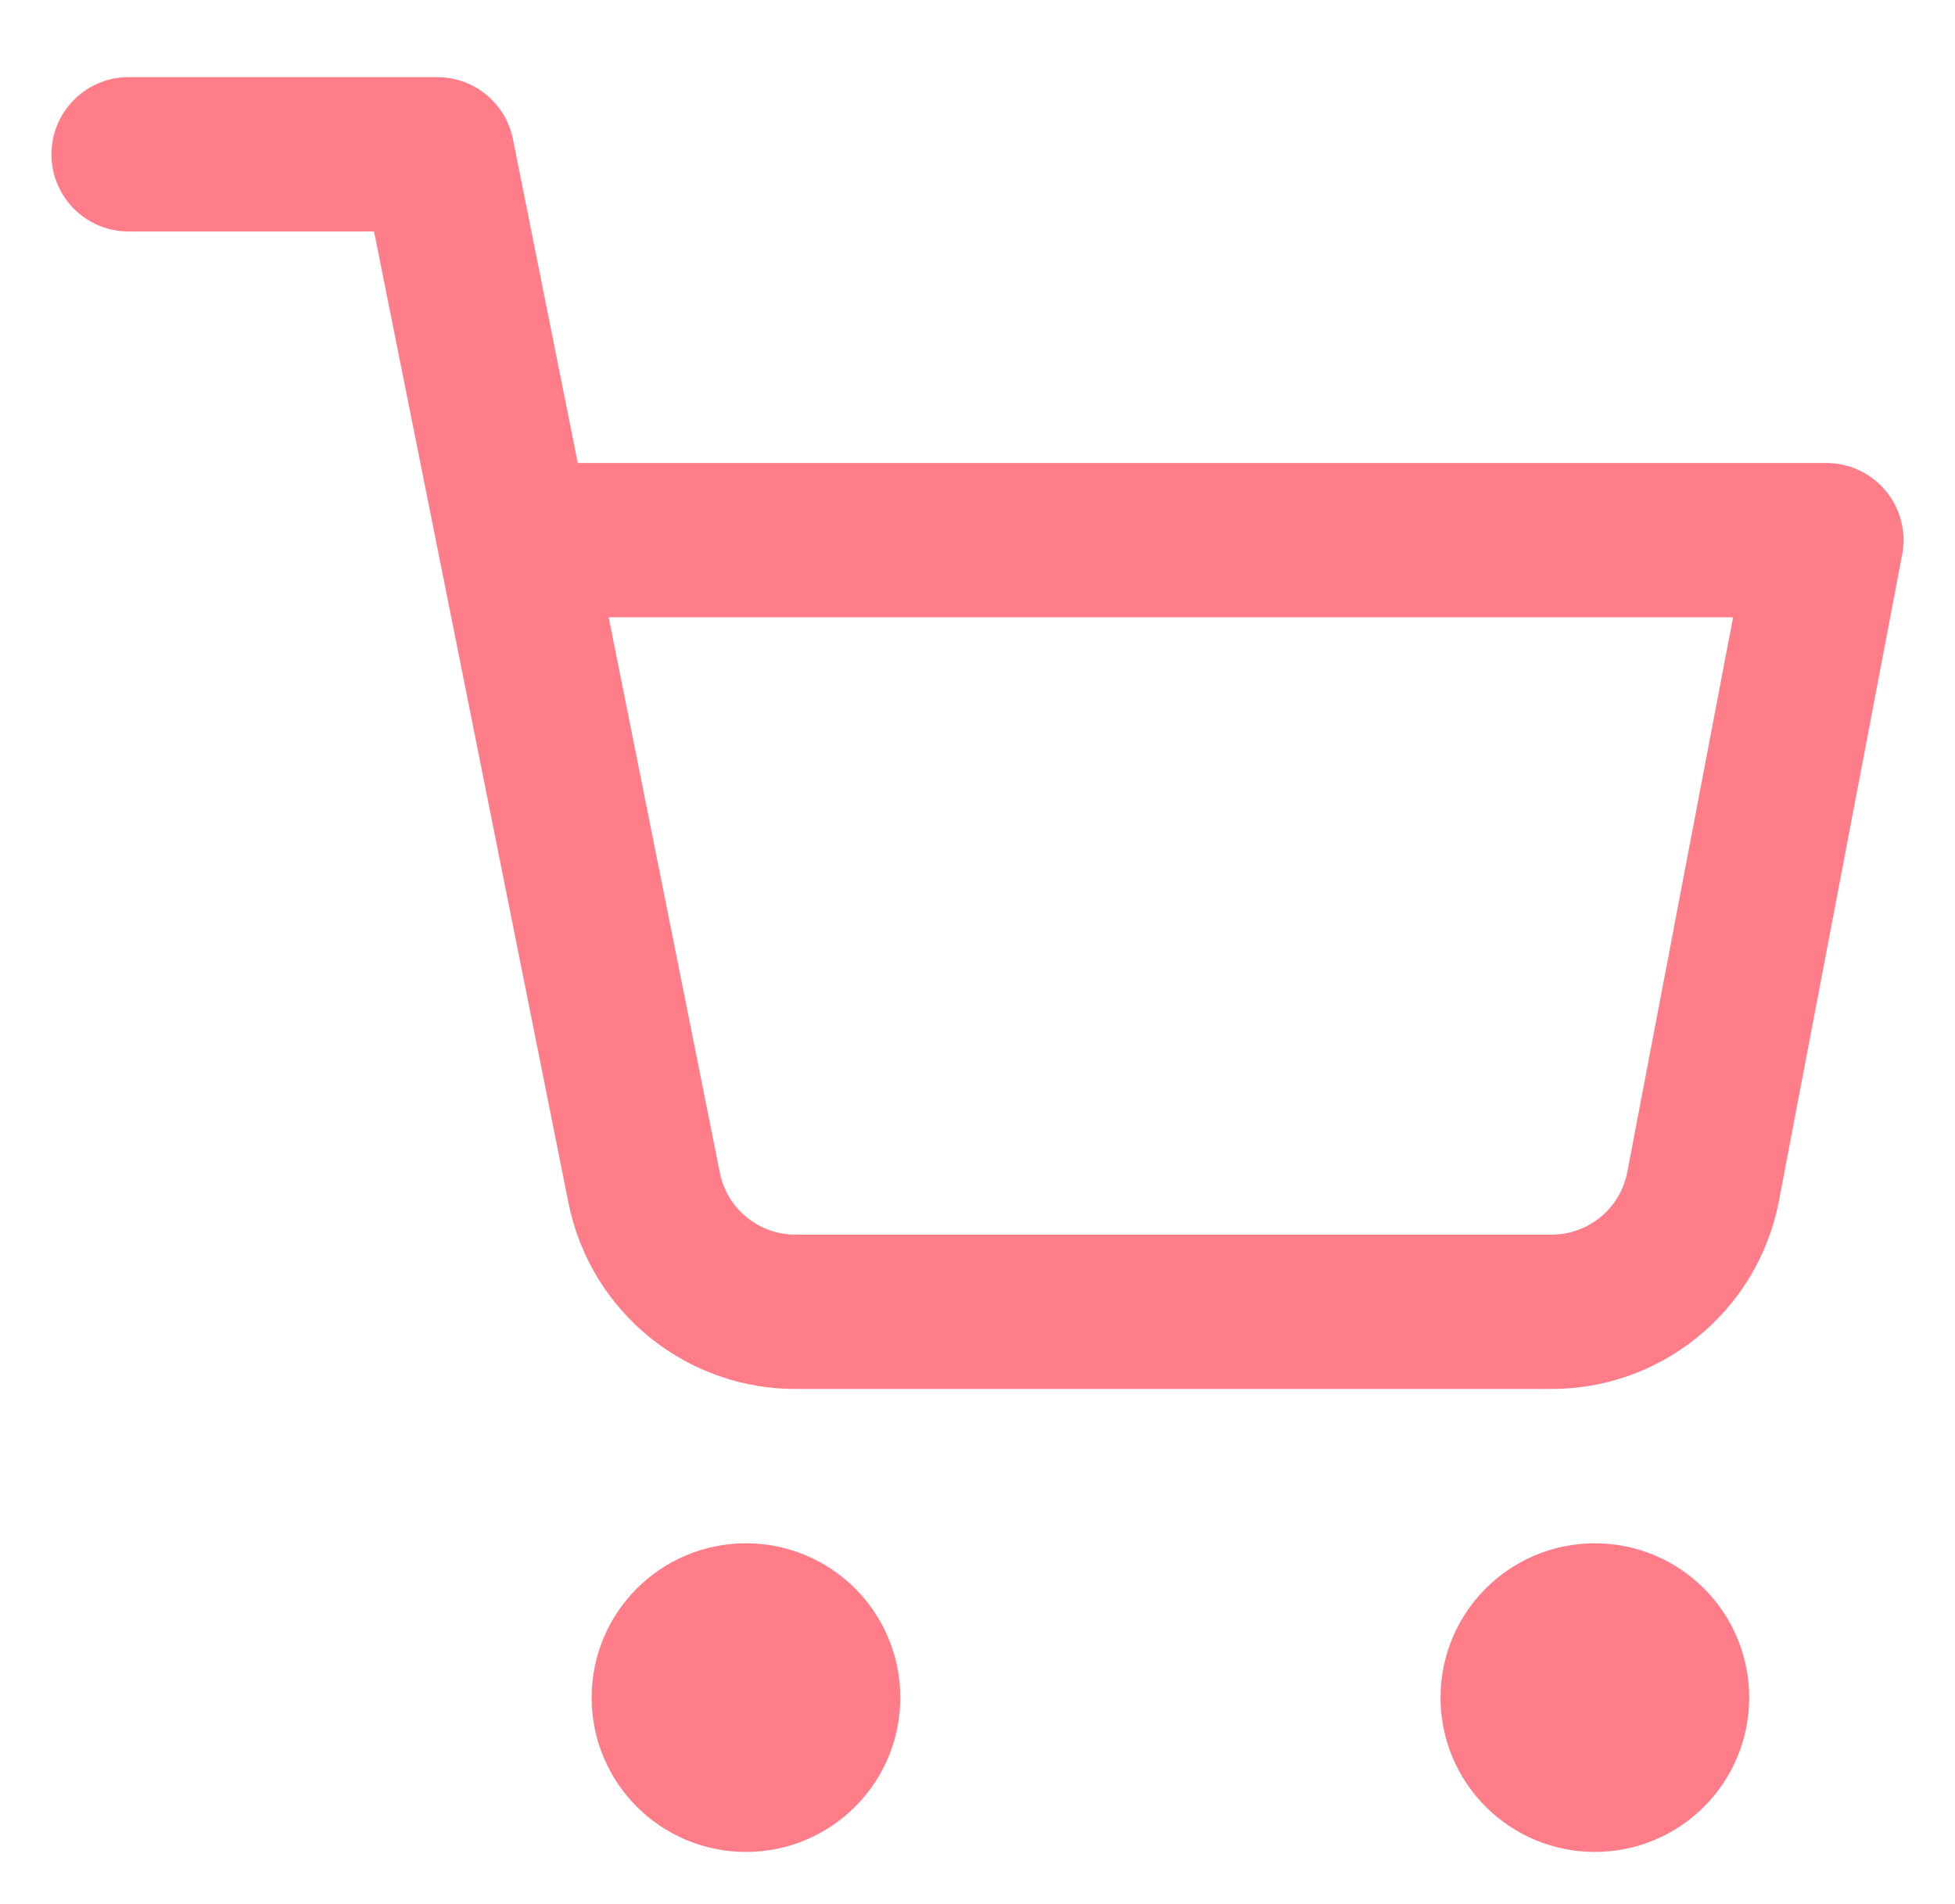
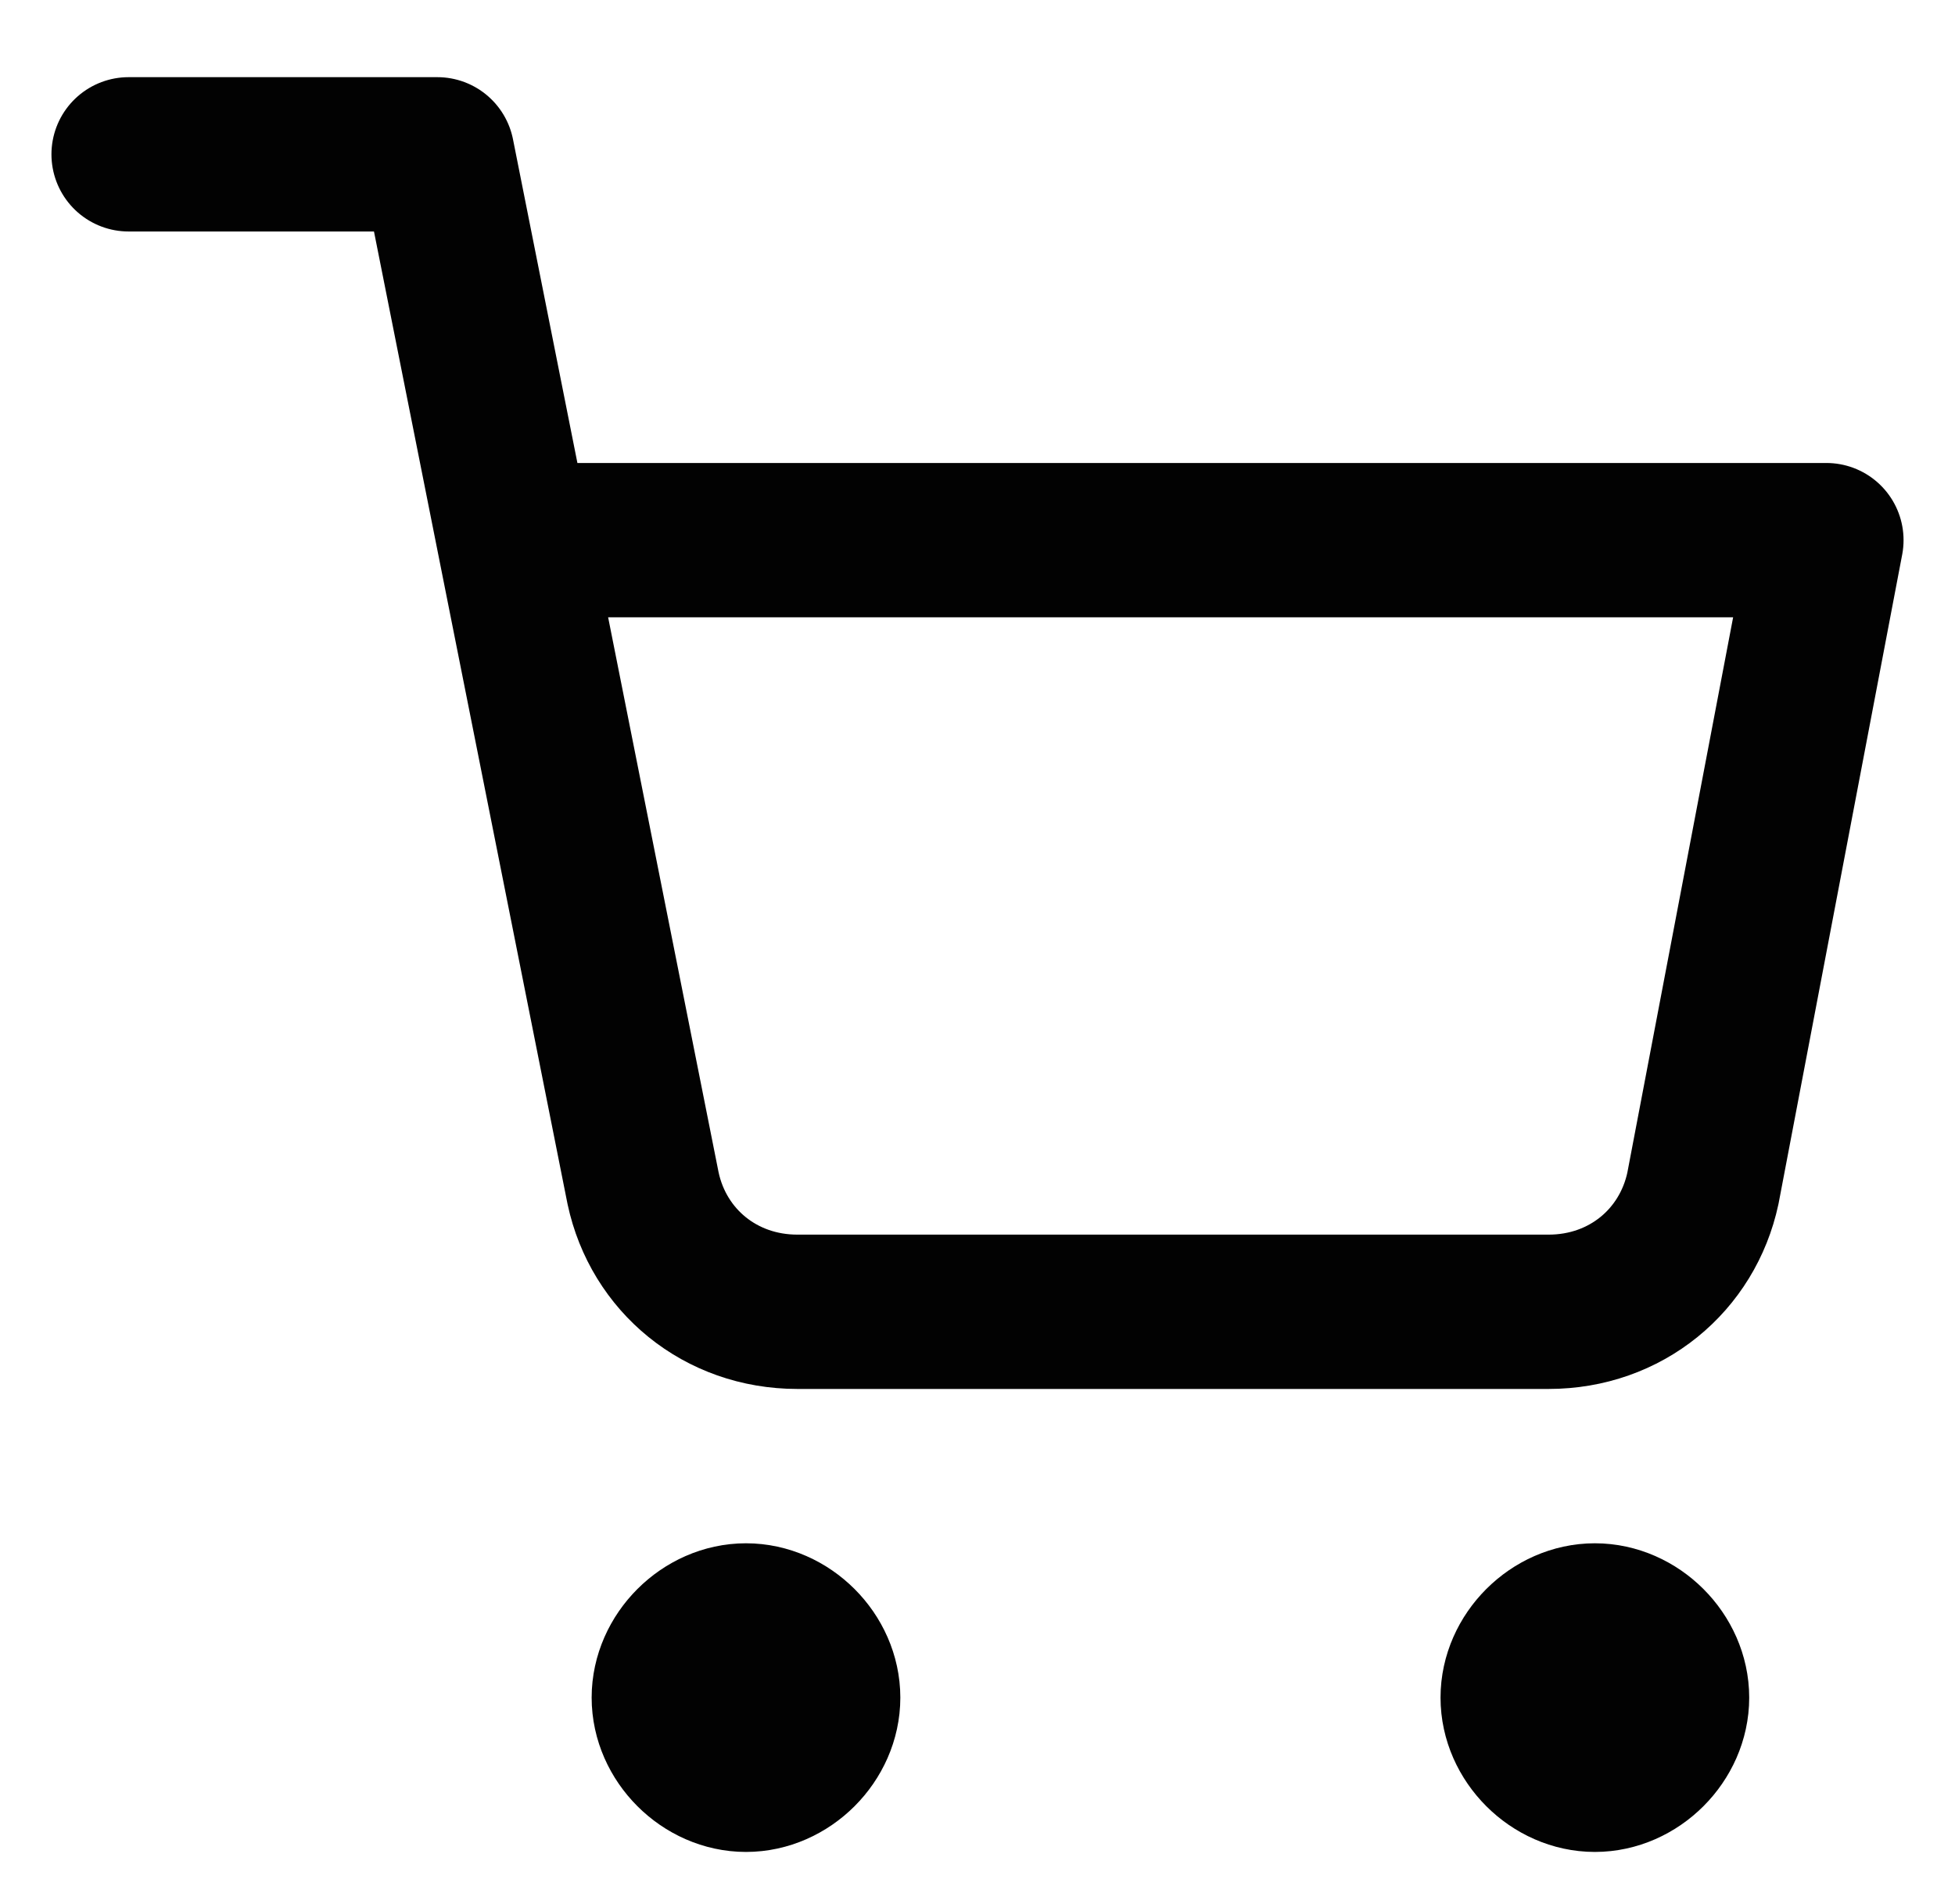
- <svg xmlns="http://www.w3.org/2000/svg" width="38" height="37" viewBox="0 0 38 37">
-   <defs>
-     <style>
-       .cls-1 {
-         clip-path: url(#clip-iPhone_12_Pro_Max_1);
-       }
- 
-       .cls-2 {
-         fill: none;
-         stroke: #FF7D89;
-         stroke-linecap: round;
-         stroke-linejoin: round;
-         stroke-width: 3px;
-       }
-     </style>
-     <clipPath id="clip-iPhone_12_Pro_Max_1">
-       <rect width="38" height="37" />
+ <svg xmlns="http://www.w3.org/2000/svg" xmlns:xlink="http://www.w3.org/1999/xlink" version="1.1" id="Capa_1" x="0px" y="0px" viewBox="0 0 38 37" style="enable-background:new 0 0 38 37;" xml:space="preserve">
+   <style type="text/css">
+ 	.st0{clip-path:url(#SVGID_2_);}
+ 	.st1{fill:none;stroke:#020202;stroke-width:3;stroke-linecap:round;stroke-linejoin:round;}
+ </style>
+   <g>
+     <defs>
+       <rect id="SVGID_1_" y="0" width="38" height="37" />
+     </defs>
+     <clipPath id="SVGID_2_">
+       <use xlink:href="#SVGID_1_" style="overflow:visible;" />
    </clipPath>
-   </defs>
-   <g id="iPhone_12_Pro_Max_1" data-name="iPhone 12 Pro Max – 1" class="cls-1">
-     <g id="Icon_feather-shopping-cart" data-name="Icon feather-shopping-cart" transform="translate(1 1.5)">
-       <path id="Trazado_1" data-name="Trazado 1" class="cls-2" d="M15,31.5A1.5,1.5,0,1,1,13.5,30,1.5,1.5,0,0,1,15,31.5Z" />
-       <path id="Trazado_2" data-name="Trazado 2" class="cls-2" d="M31.5,31.5A1.5,1.5,0,1,1,30,30,1.5,1.5,0,0,1,31.5,31.5Z" />
-       <path id="Trazado_3" data-name="Trazado 3" class="cls-2" d="M1.5,1.5h6l4.02,20.085a3,3,0,0,0,3,2.415H29.1a3,3,0,0,0,3-2.415L34.5,9H9" />
+     <g id="iPhone_12_Pro_Max_1" class="st0">
+       <g id="Icon_feather-shopping-cart" transform="translate(1 1.5)">
+         <path id="Trazado_1" class="st1" d="M15,31.5c0,0.8-0.7,1.5-1.5,1.5S12,32.3,12,31.5s0.7-1.5,1.5-1.5l0,0     C14.3,30,15,30.7,15,31.5z" />
+         <path id="Trazado_2" class="st1" d="M31.5,31.5c0,0.8-0.7,1.5-1.5,1.5s-1.5-0.7-1.5-1.5S29.2,30,30,30l0,0     C30.8,30,31.5,30.7,31.5,31.5z" />
+         <path id="Trazado_3" class="st1" d="M1.5,1.5h6l4,20.1c0.3,1.4,1.5,2.4,3,2.4h14.6c1.5,0,2.7-1,3-2.4L34.5,9H9" />
+       </g>
    </g>
  </g>
</svg>
